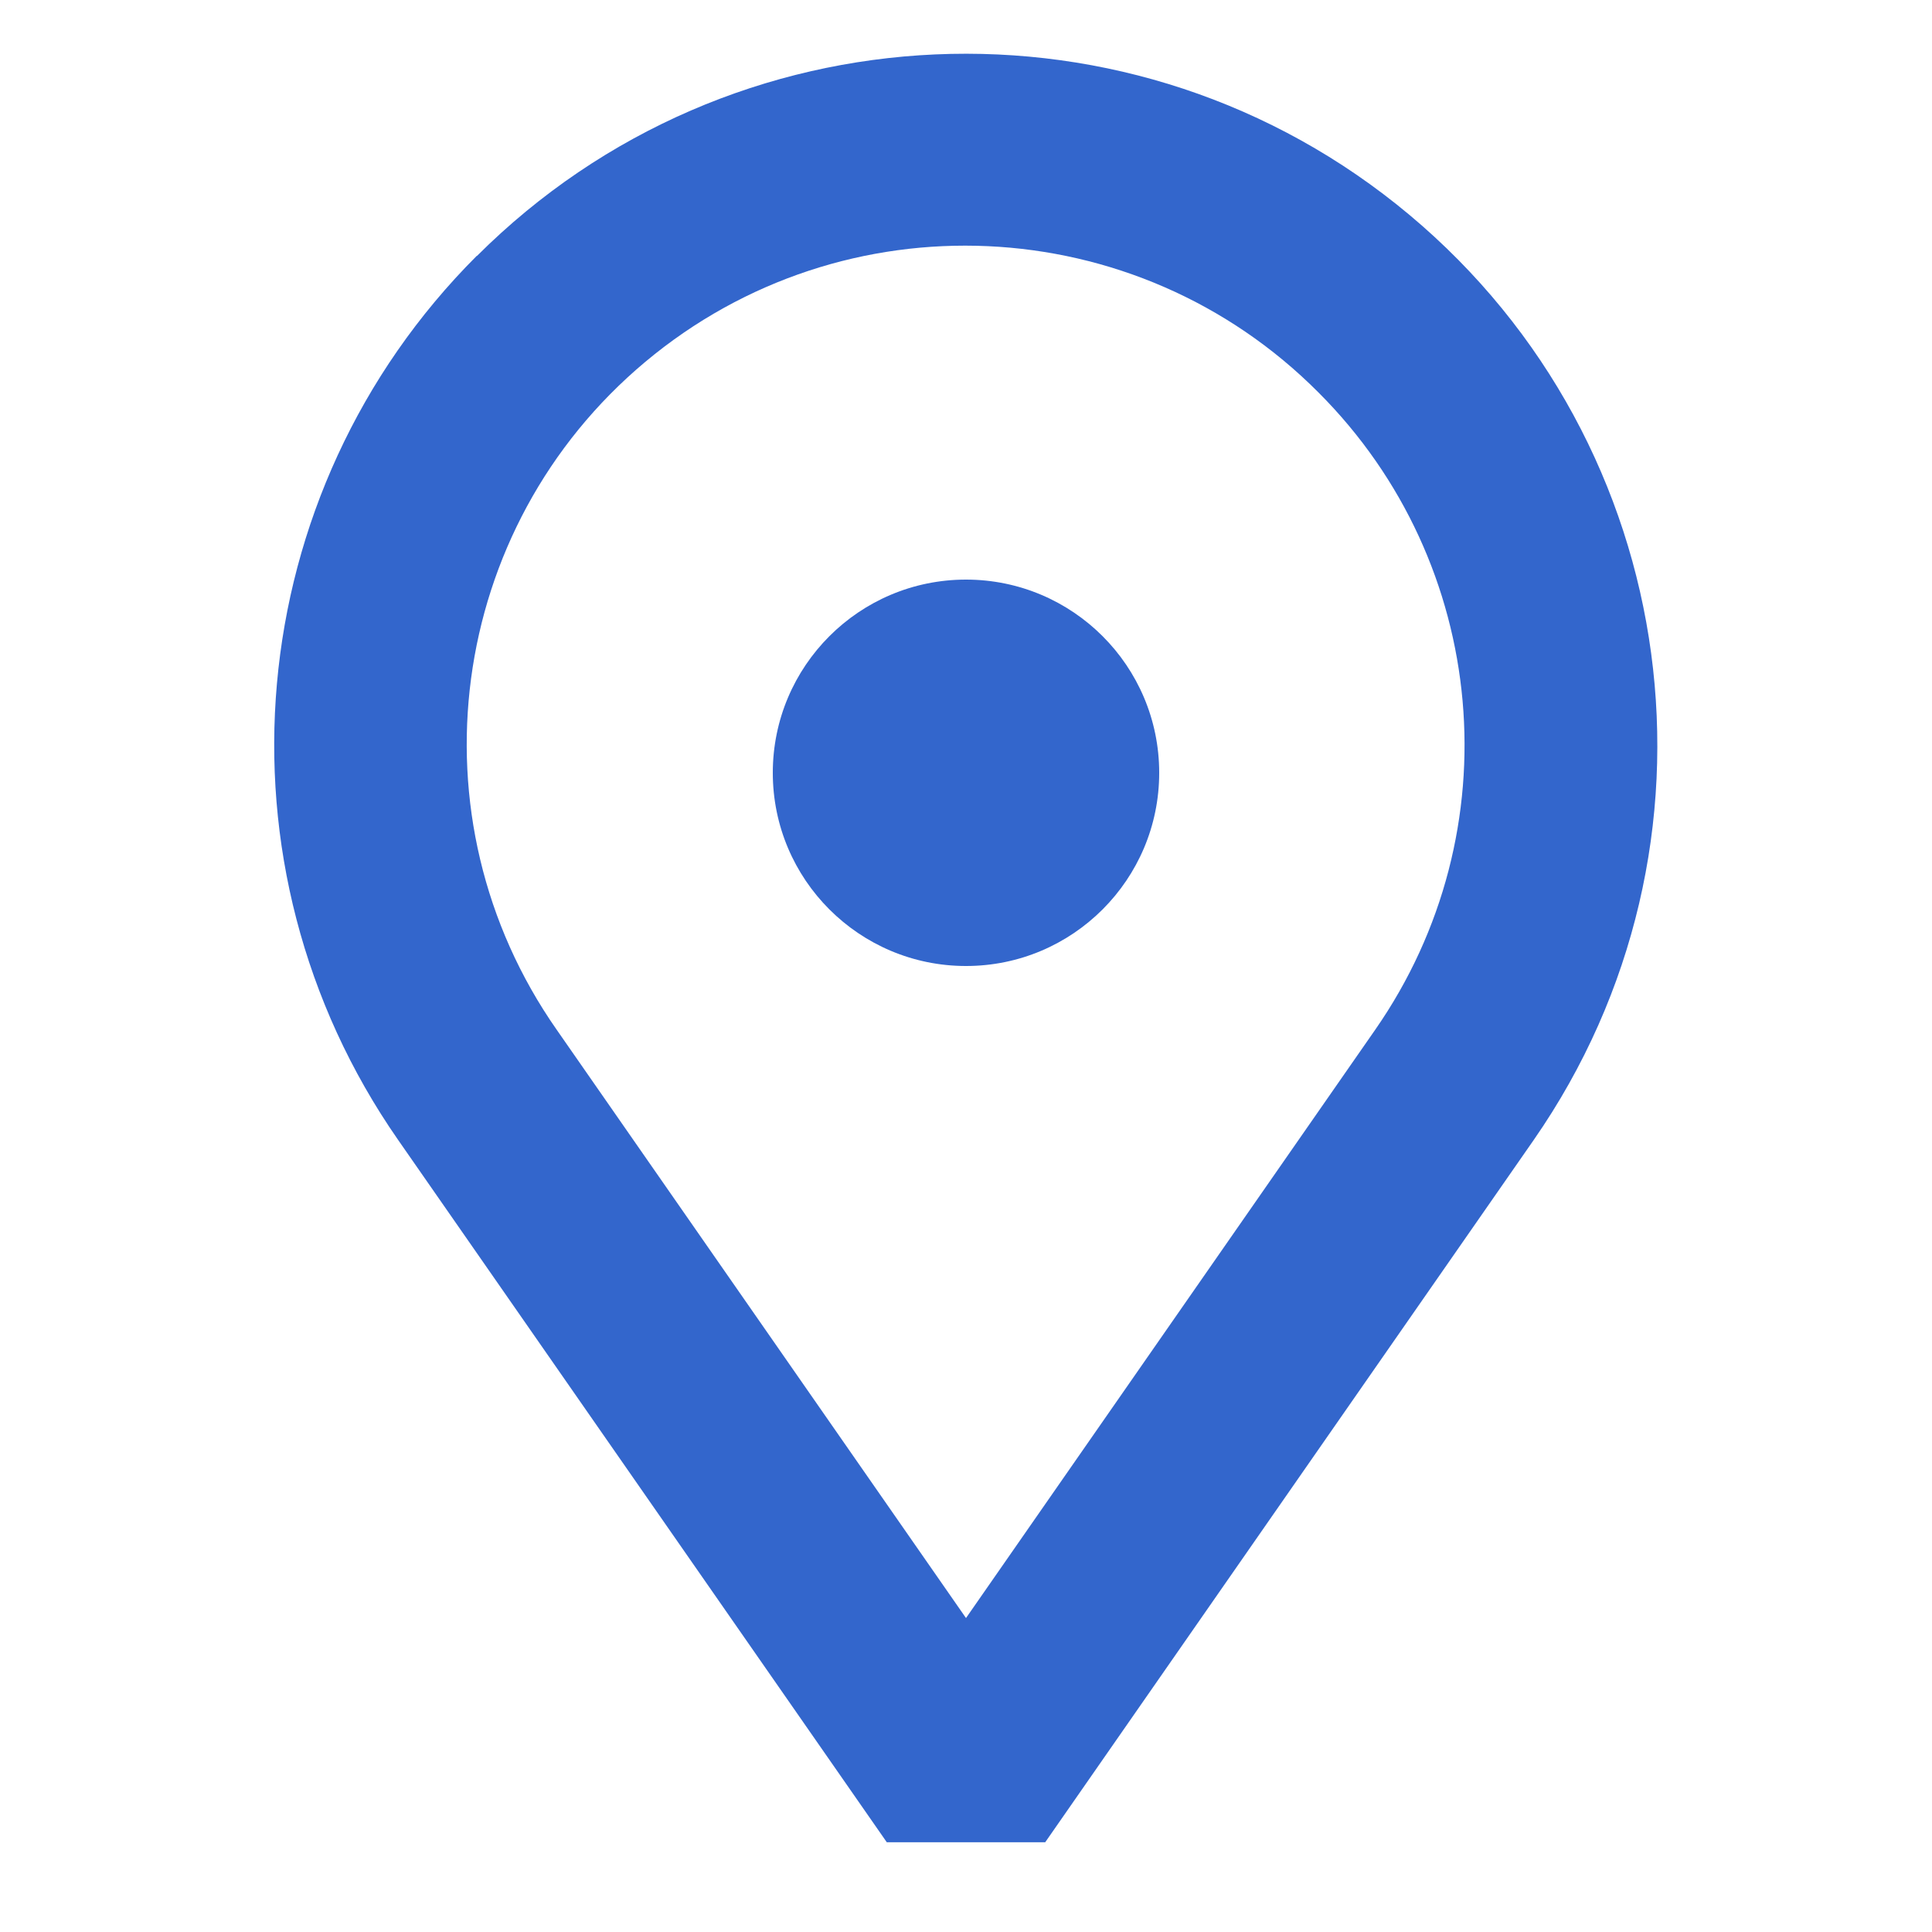
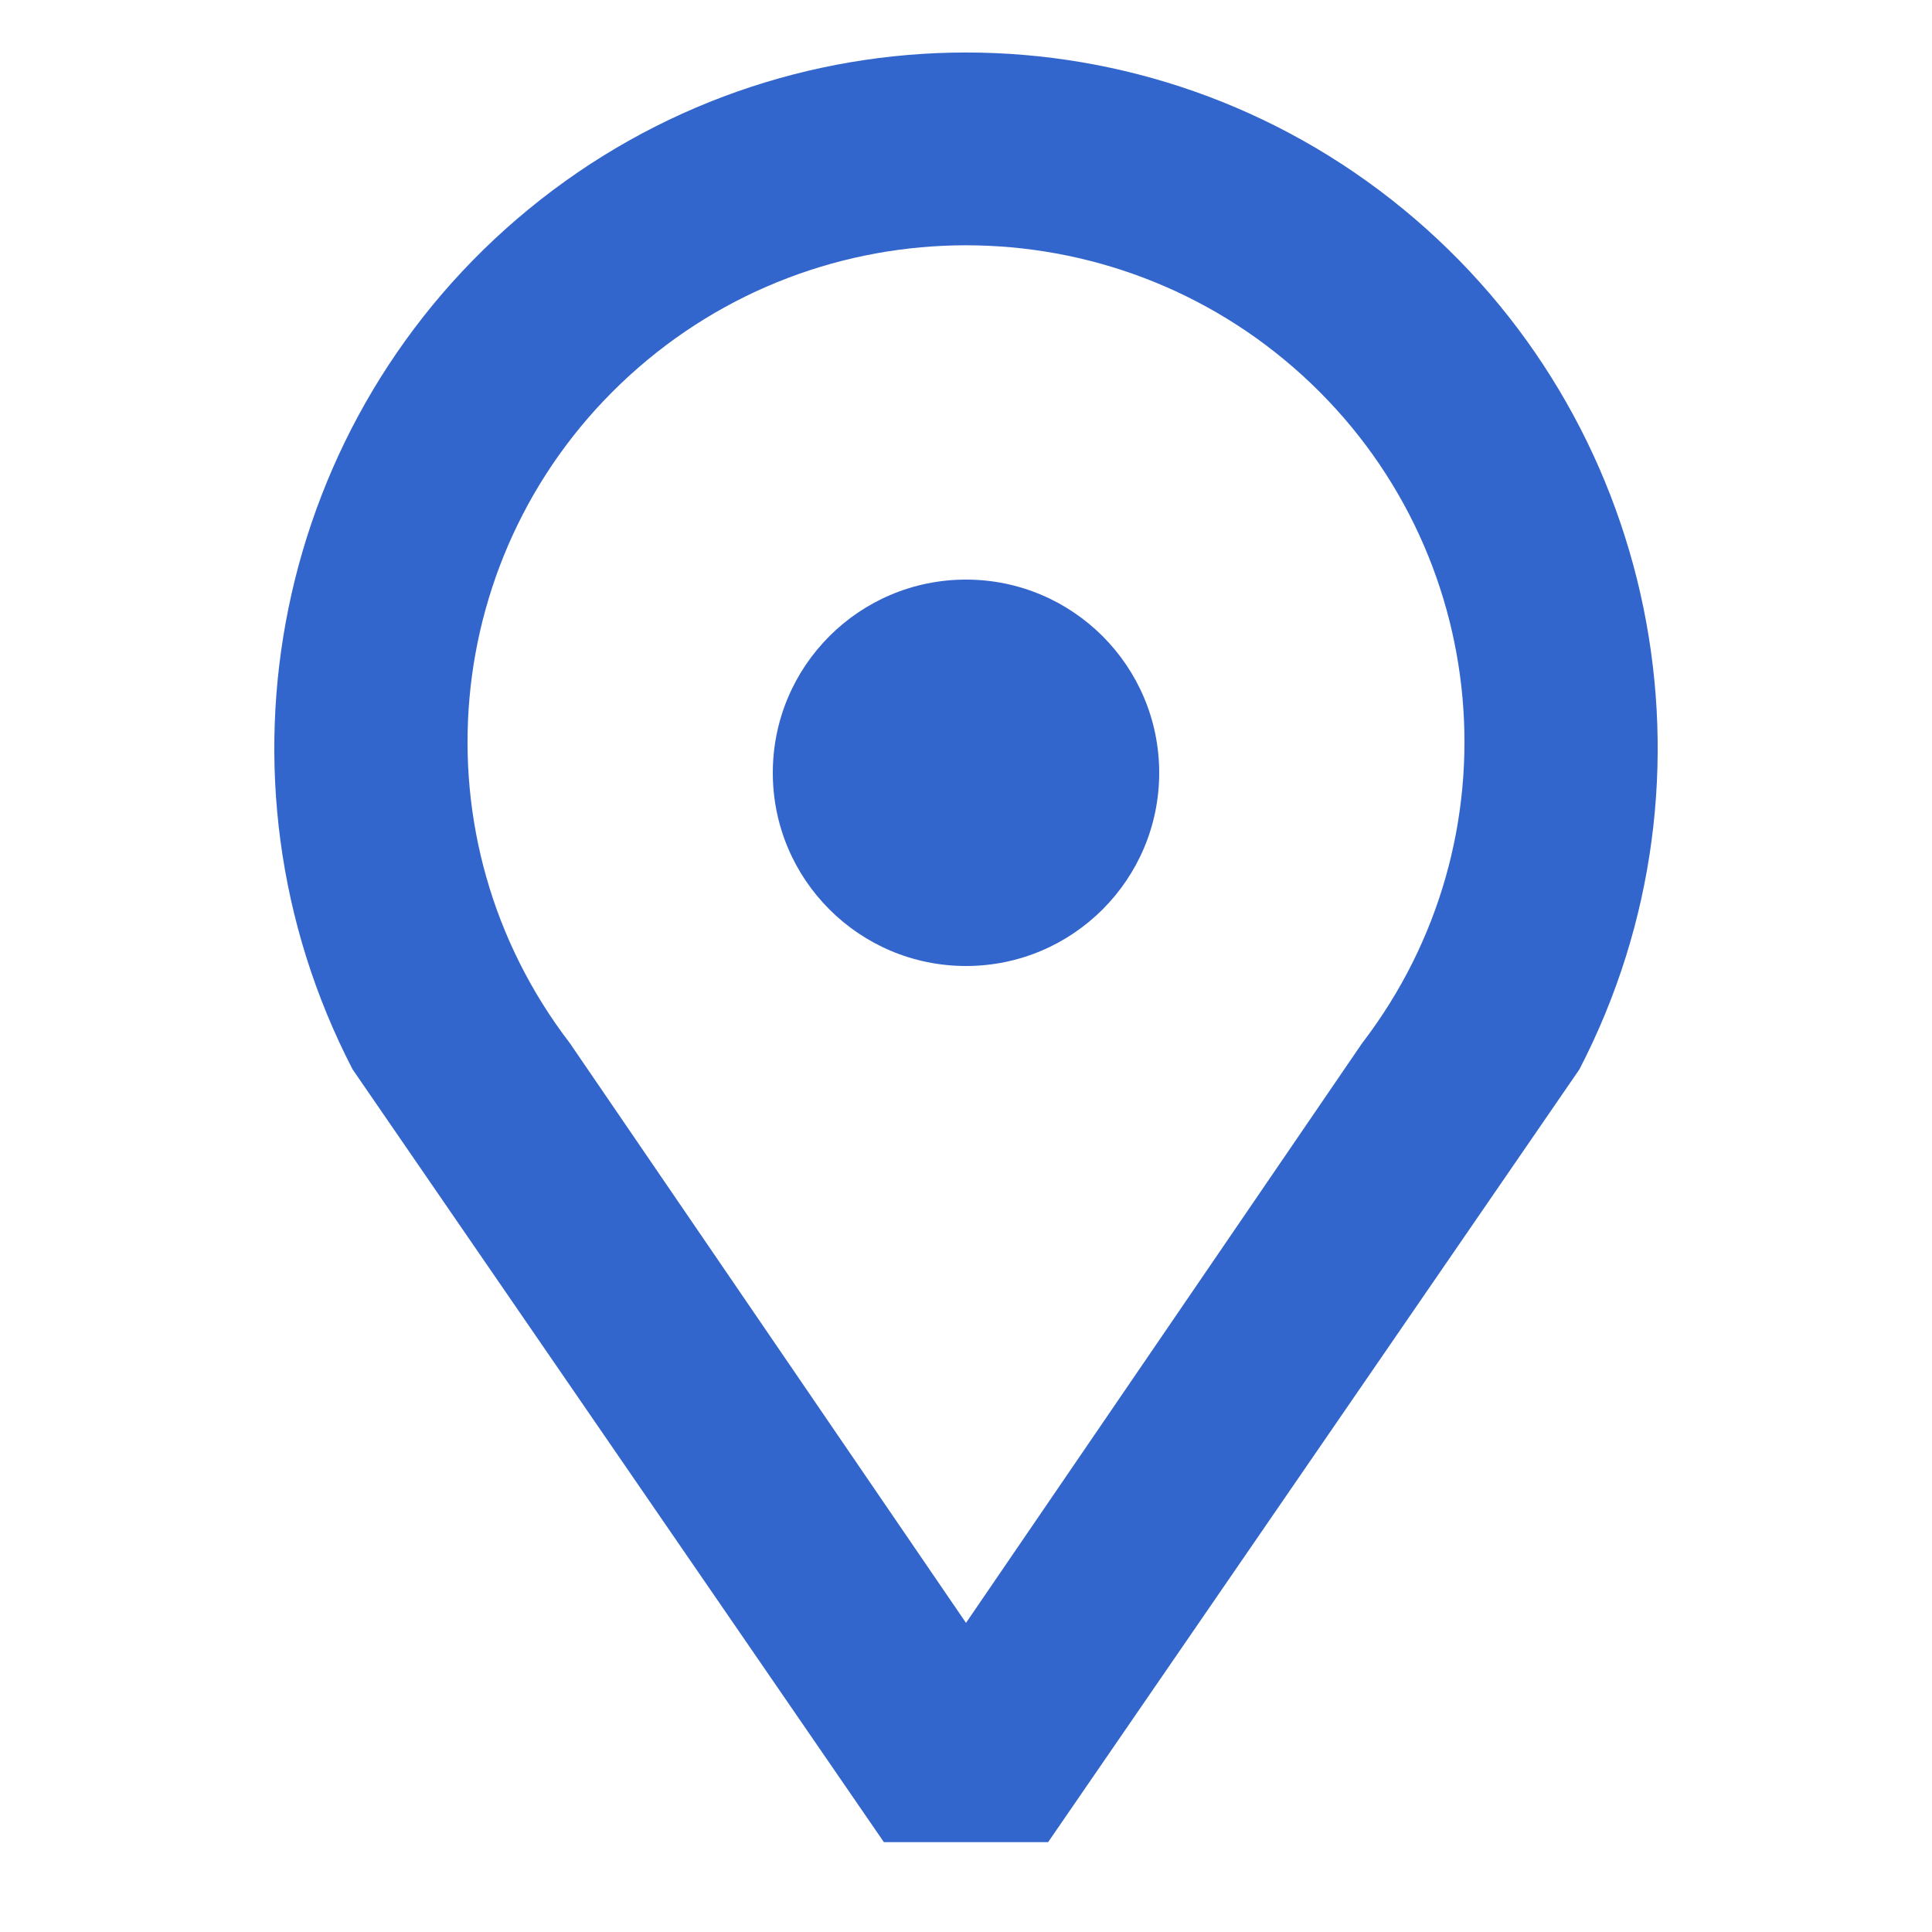
<svg xmlns="http://www.w3.org/2000/svg" width="20" height="20" viewBox="0 0 20 20">
  <g fill="#36c">
-     <path d="M4.937 2.65a7.16 7.16 0 0 1 10.94 9.151l-5.057 7.27H9.18L4.121 11.8a7.16 7.16 0 0 1 .815-9.152Zm8.712 1.413a5.16 5.16 0 0 0-7.886 6.597L10 16.75l4.236-6.09a5.16 5.16 0 0 0-.587-6.597" />
+     <path d="M9.15 19.07h1.7l5.5-8a7.16 7.2 0 1 0-12.7 0zM10 16.8l-4.1-6a5.16 5.14 0 1 1 8.2 0z" />
    <circle cx="10" cy="8" r="2" />
  </g>
</svg>
